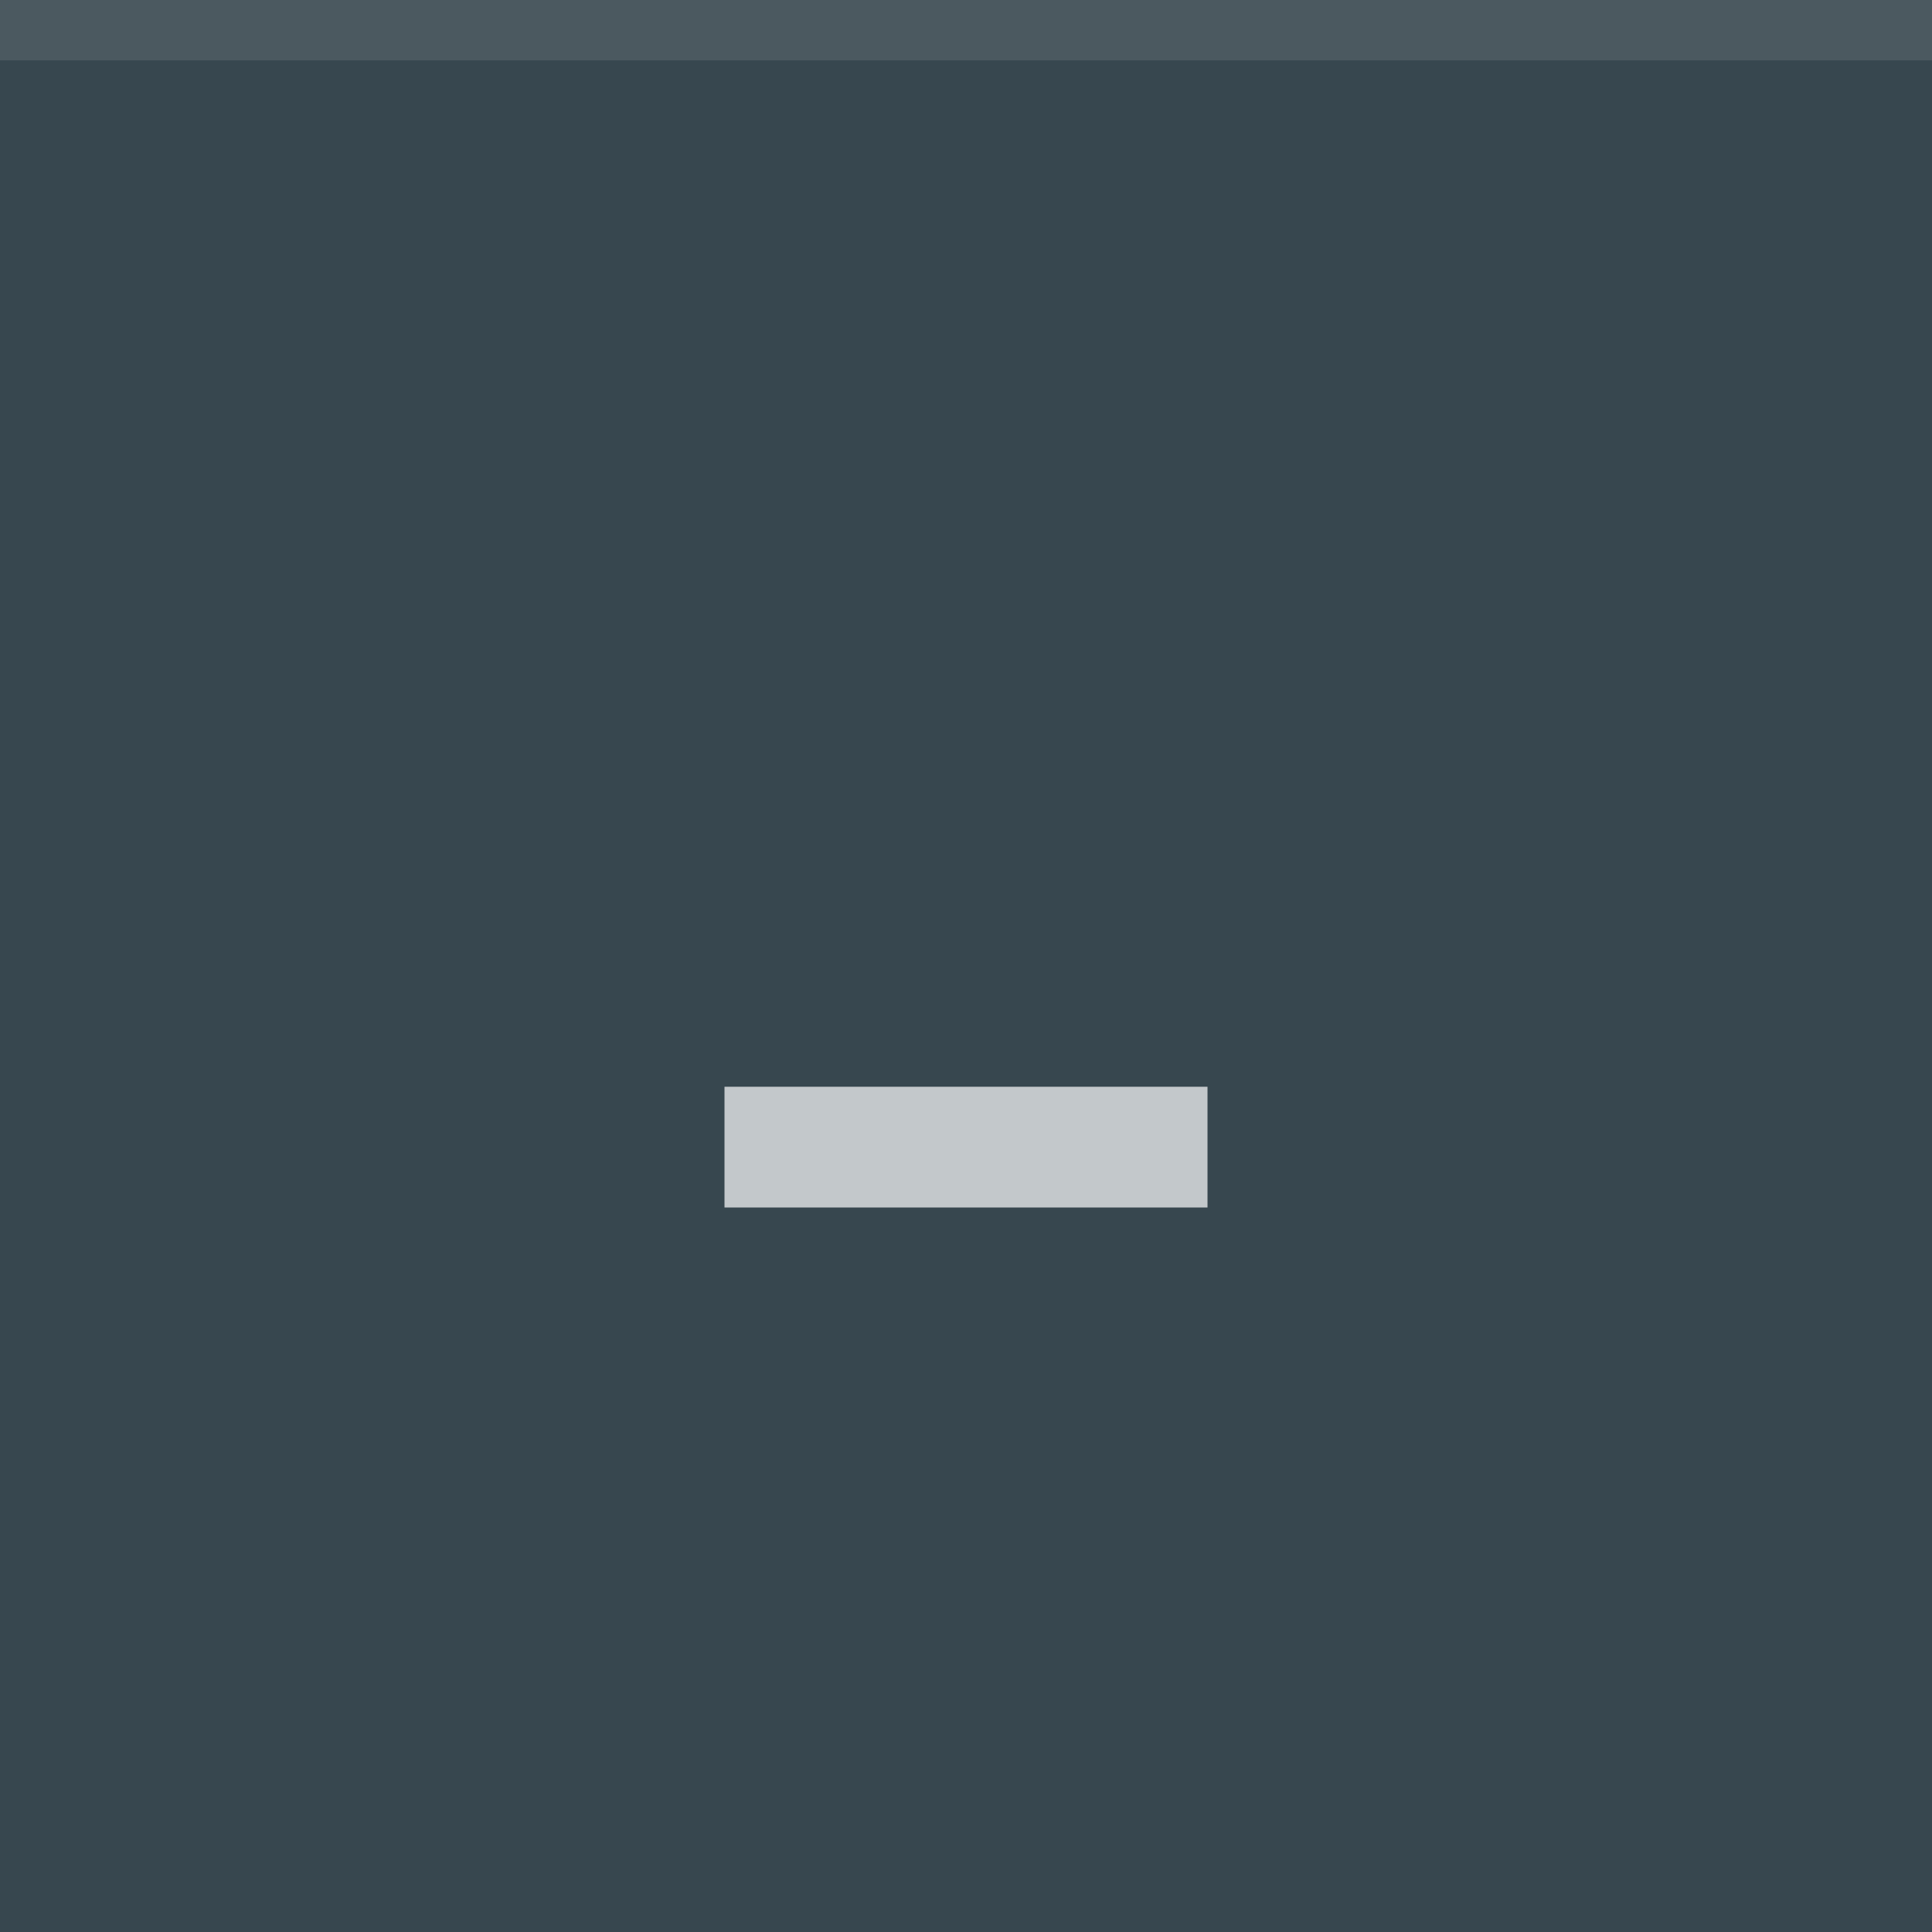
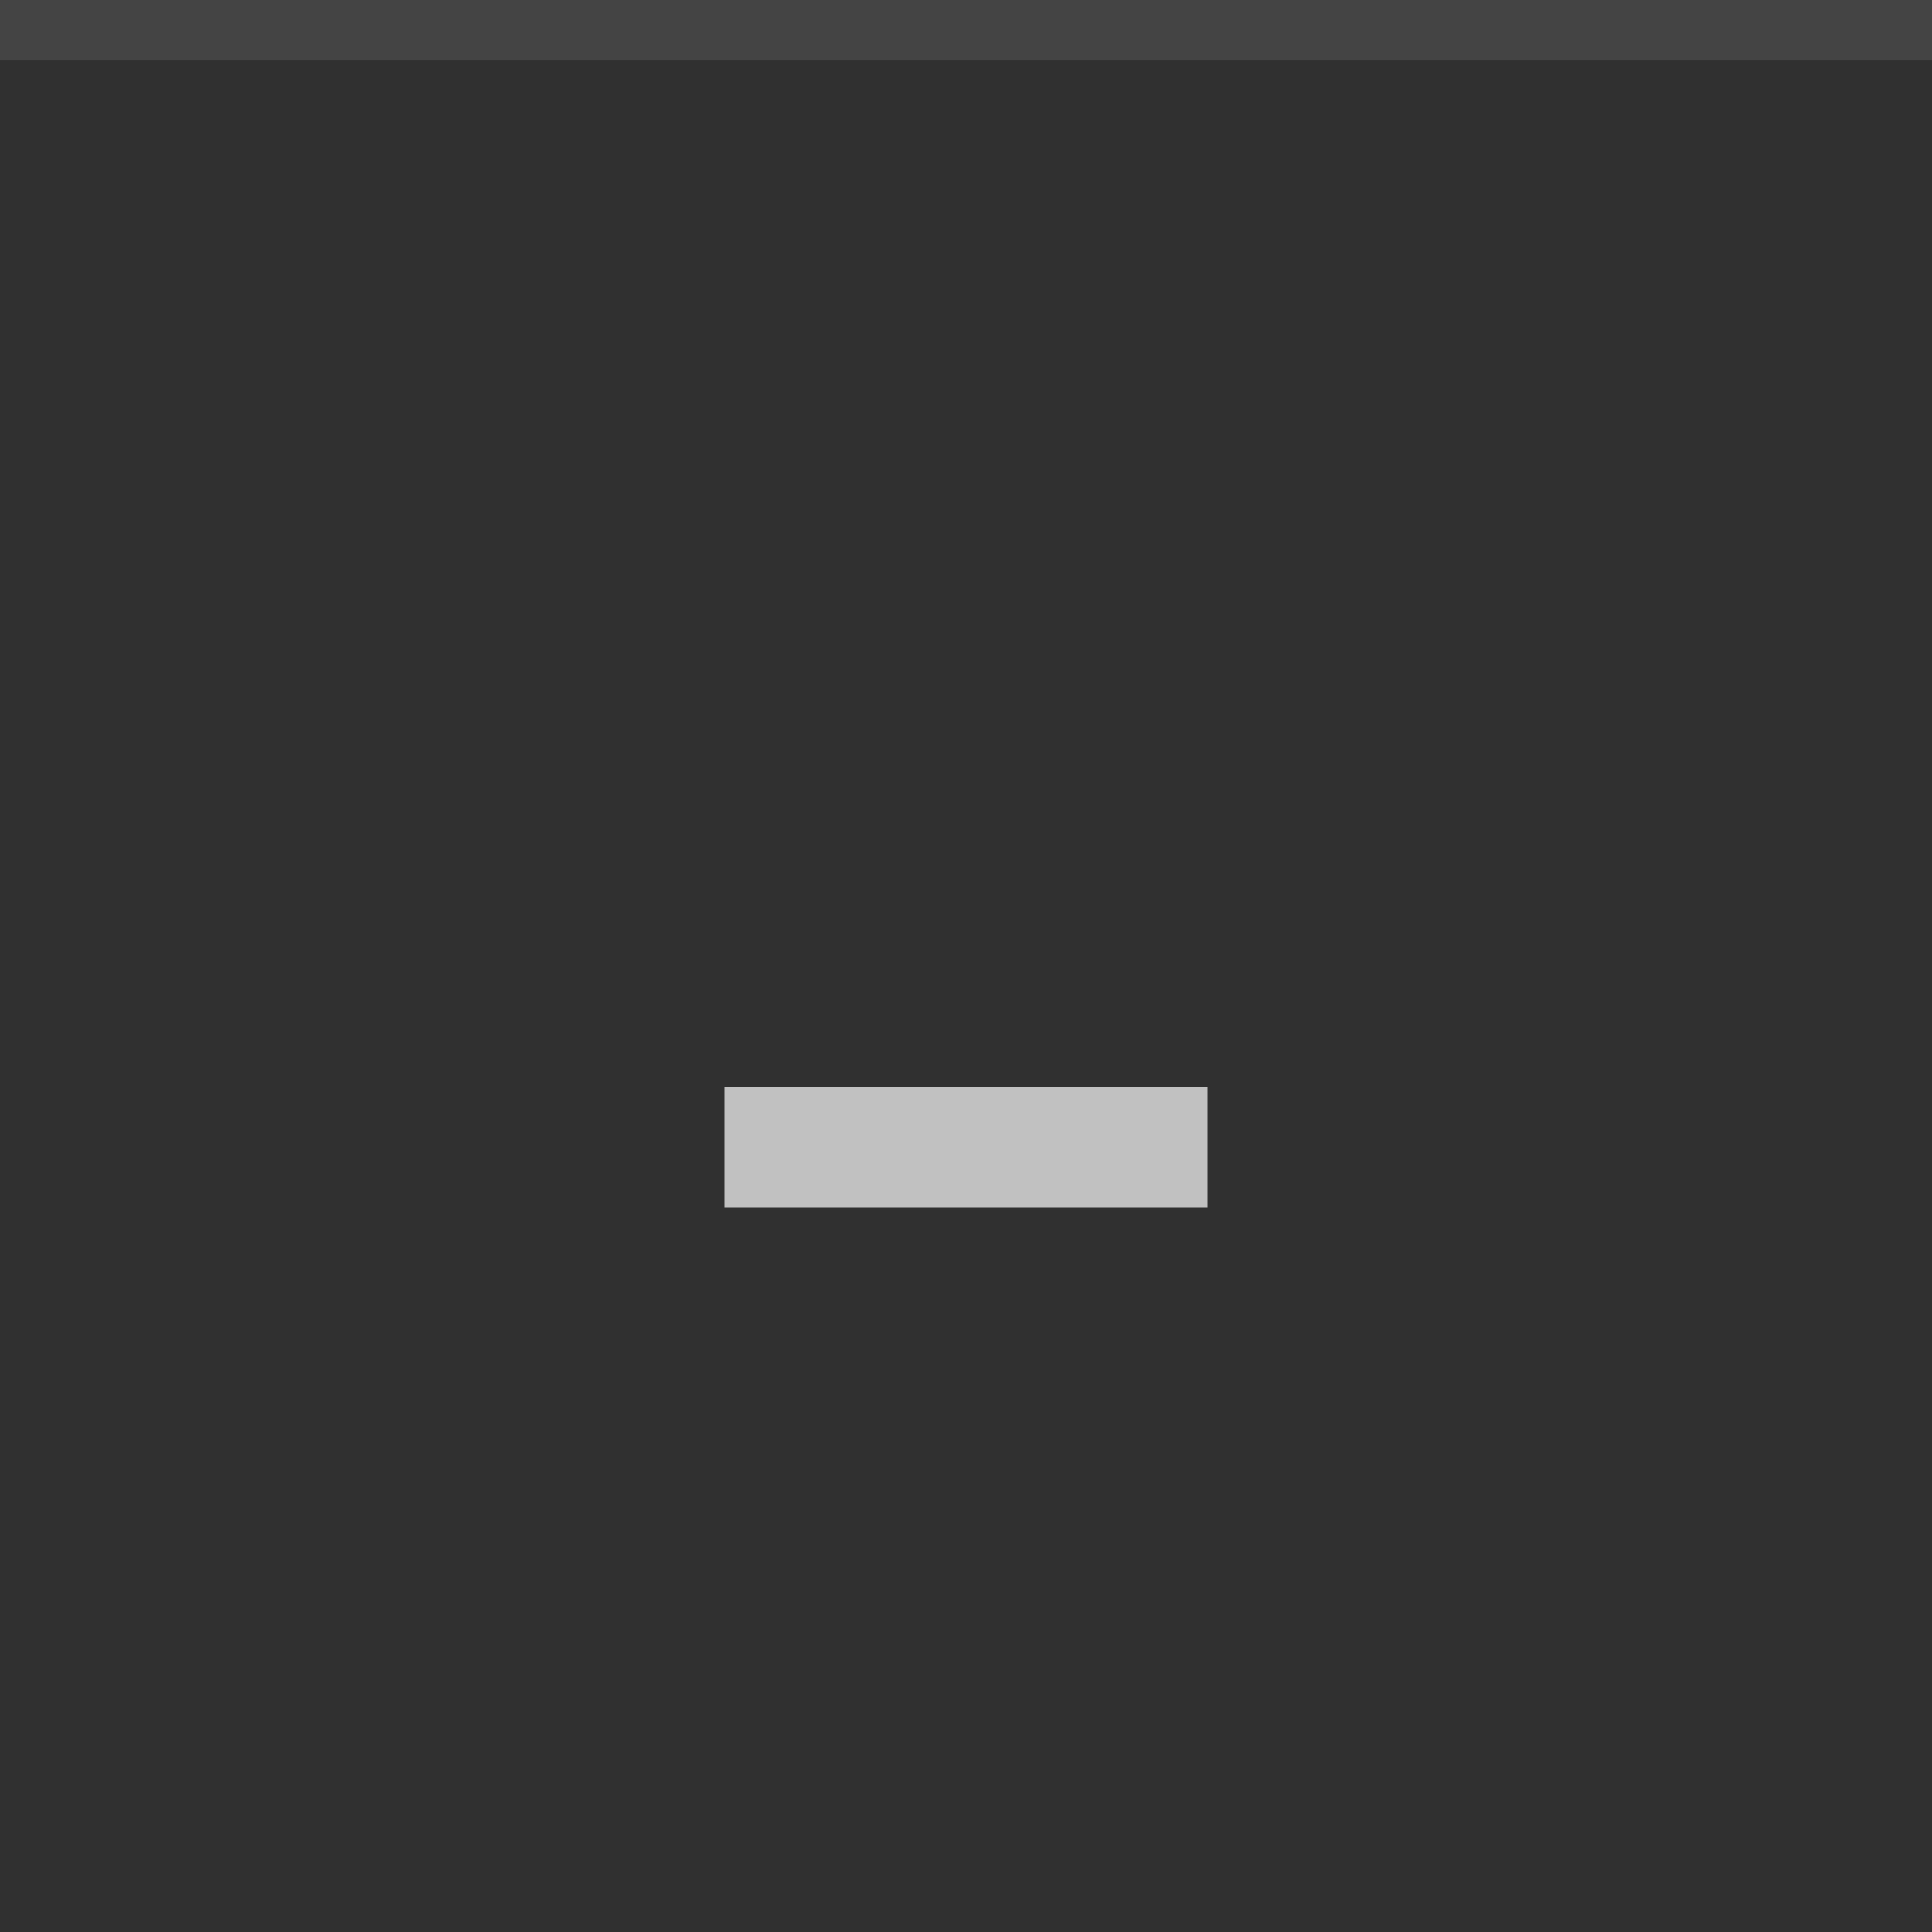
<svg xmlns="http://www.w3.org/2000/svg" width="32" height="32" viewBox="0 0 32 32">
-   <rect width="32" height="32" fill="#37474F" />
+   <rect width="32" height="32" fill="#303030" />
  <rect width="32" height="1" fill="#FFFFFF" fill-opacity="0.1" />
  <g fill="#FFFFFF" opacity="0.7">
    <circle cx="16" cy="16" r="12" opacity="0" />
    <path d="m12 18h8v2h-8z" />
  </g>
</svg>
